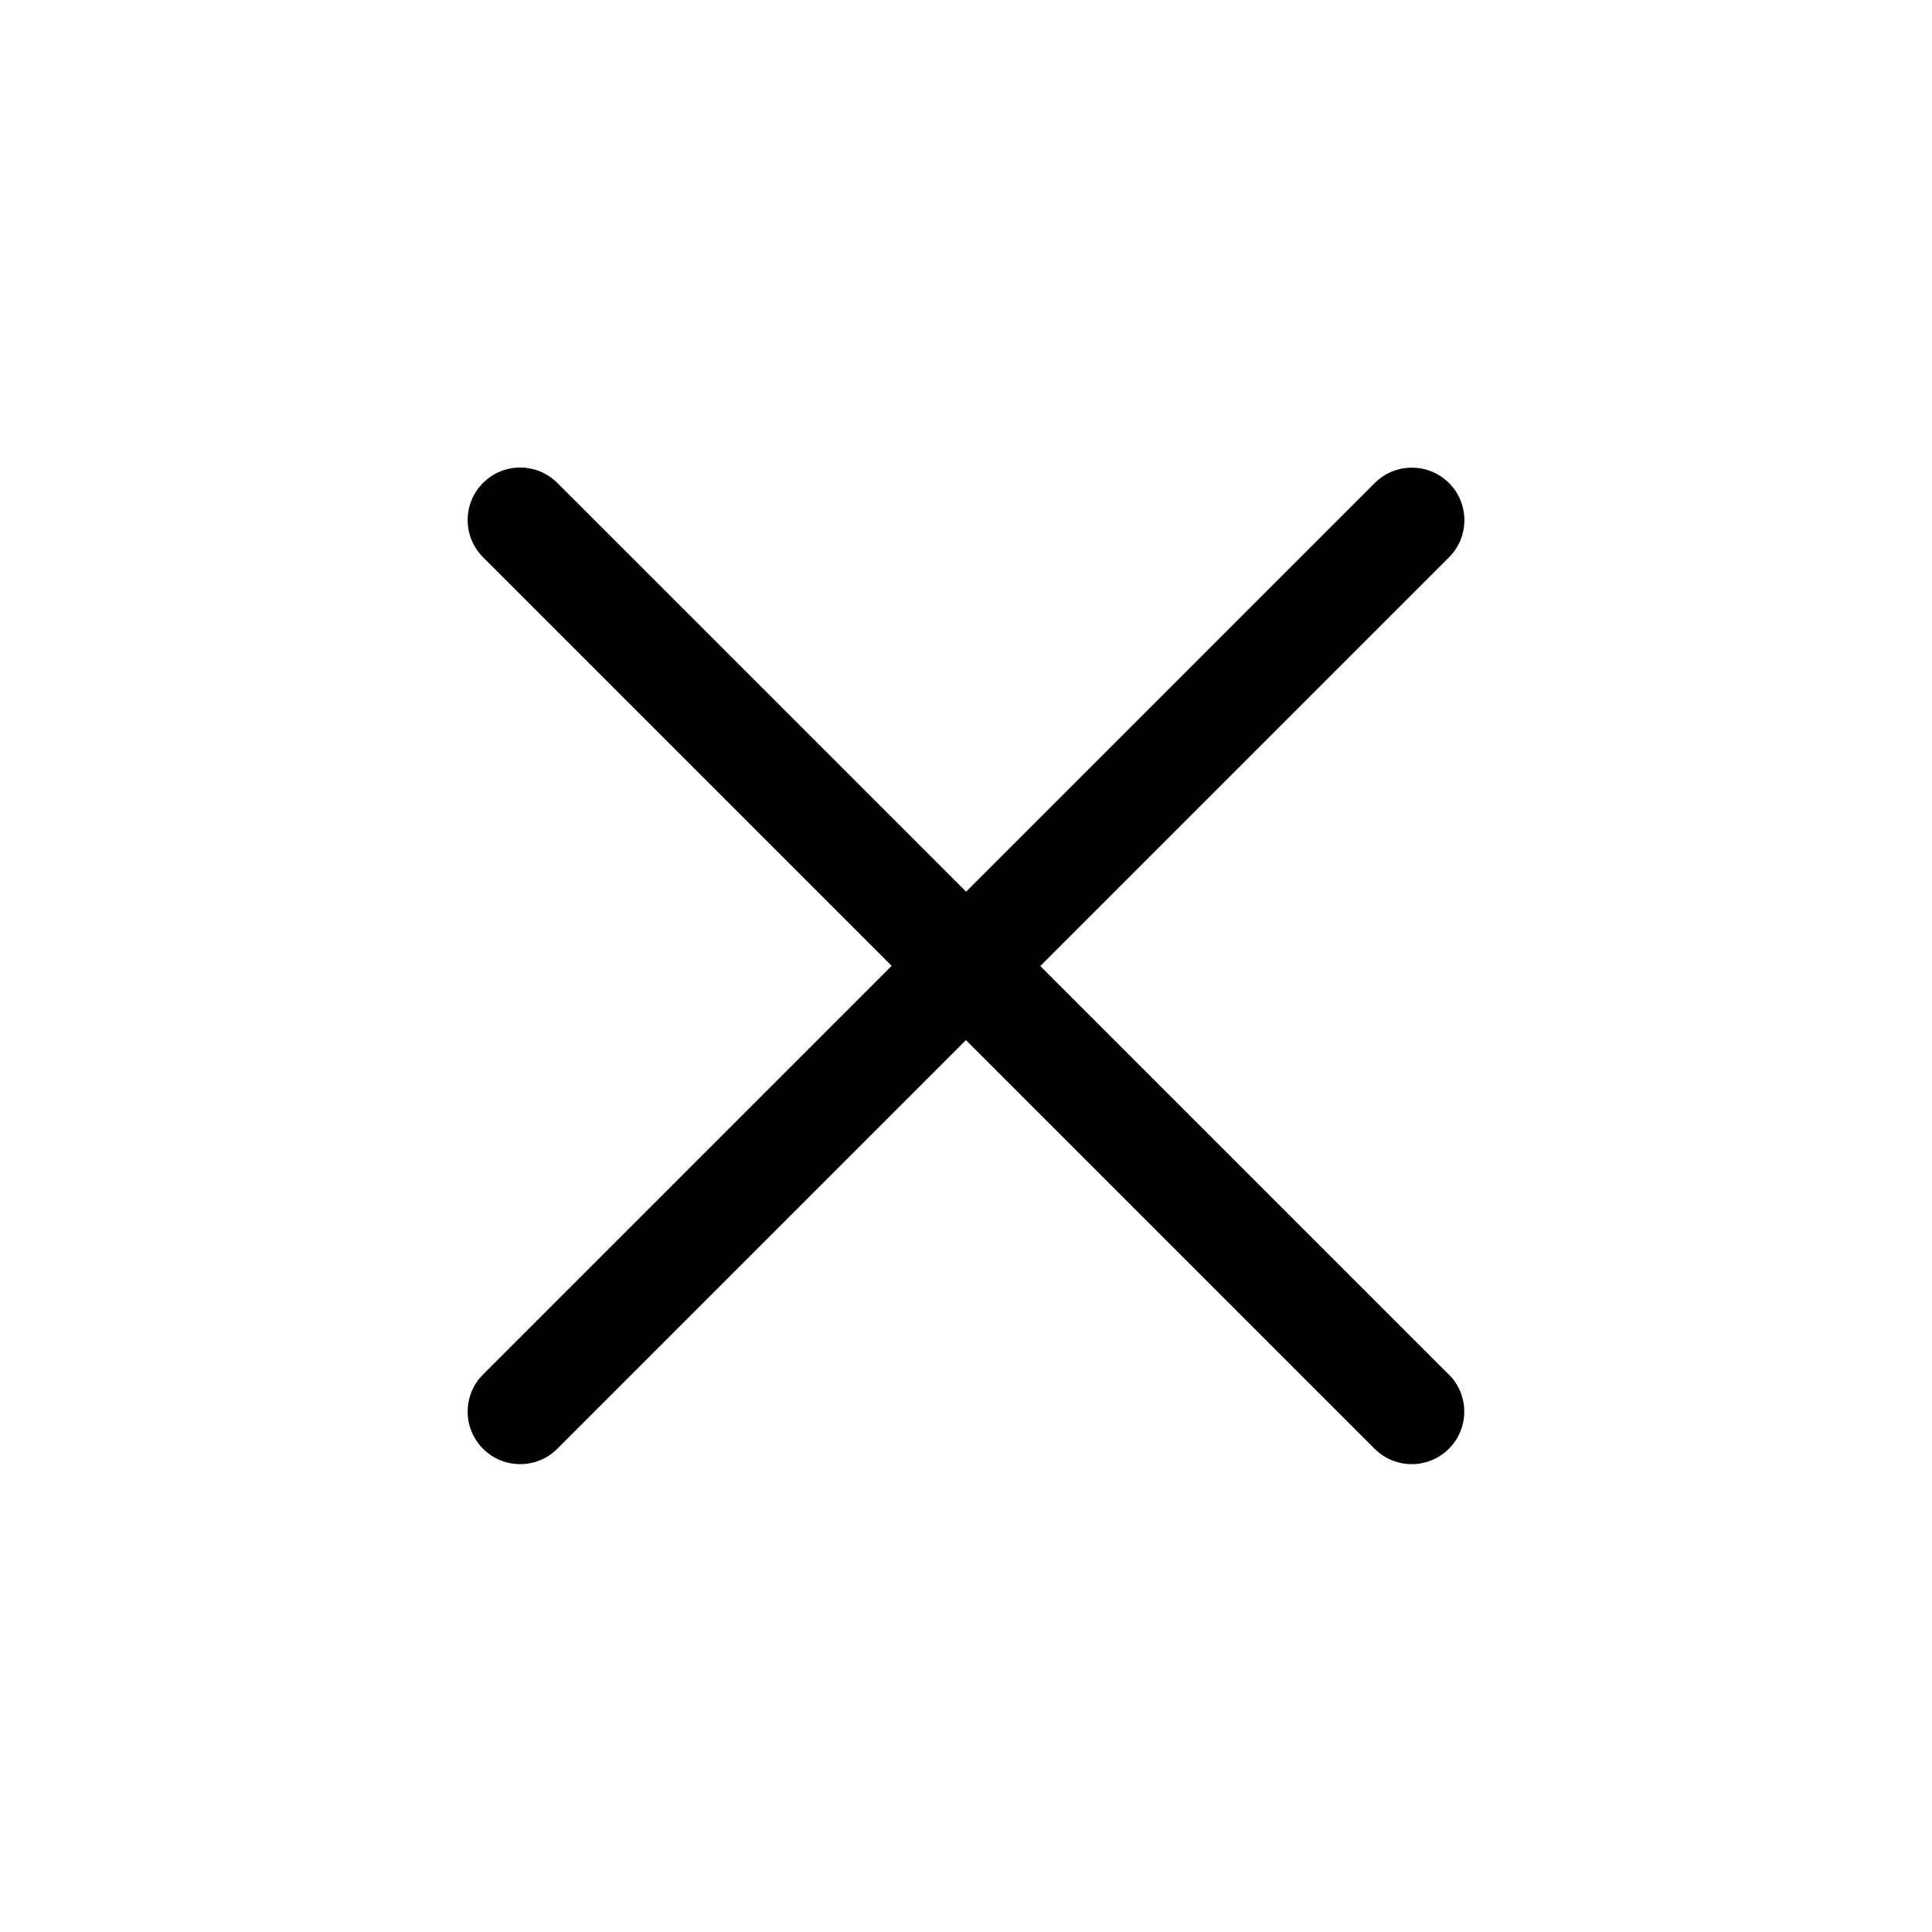
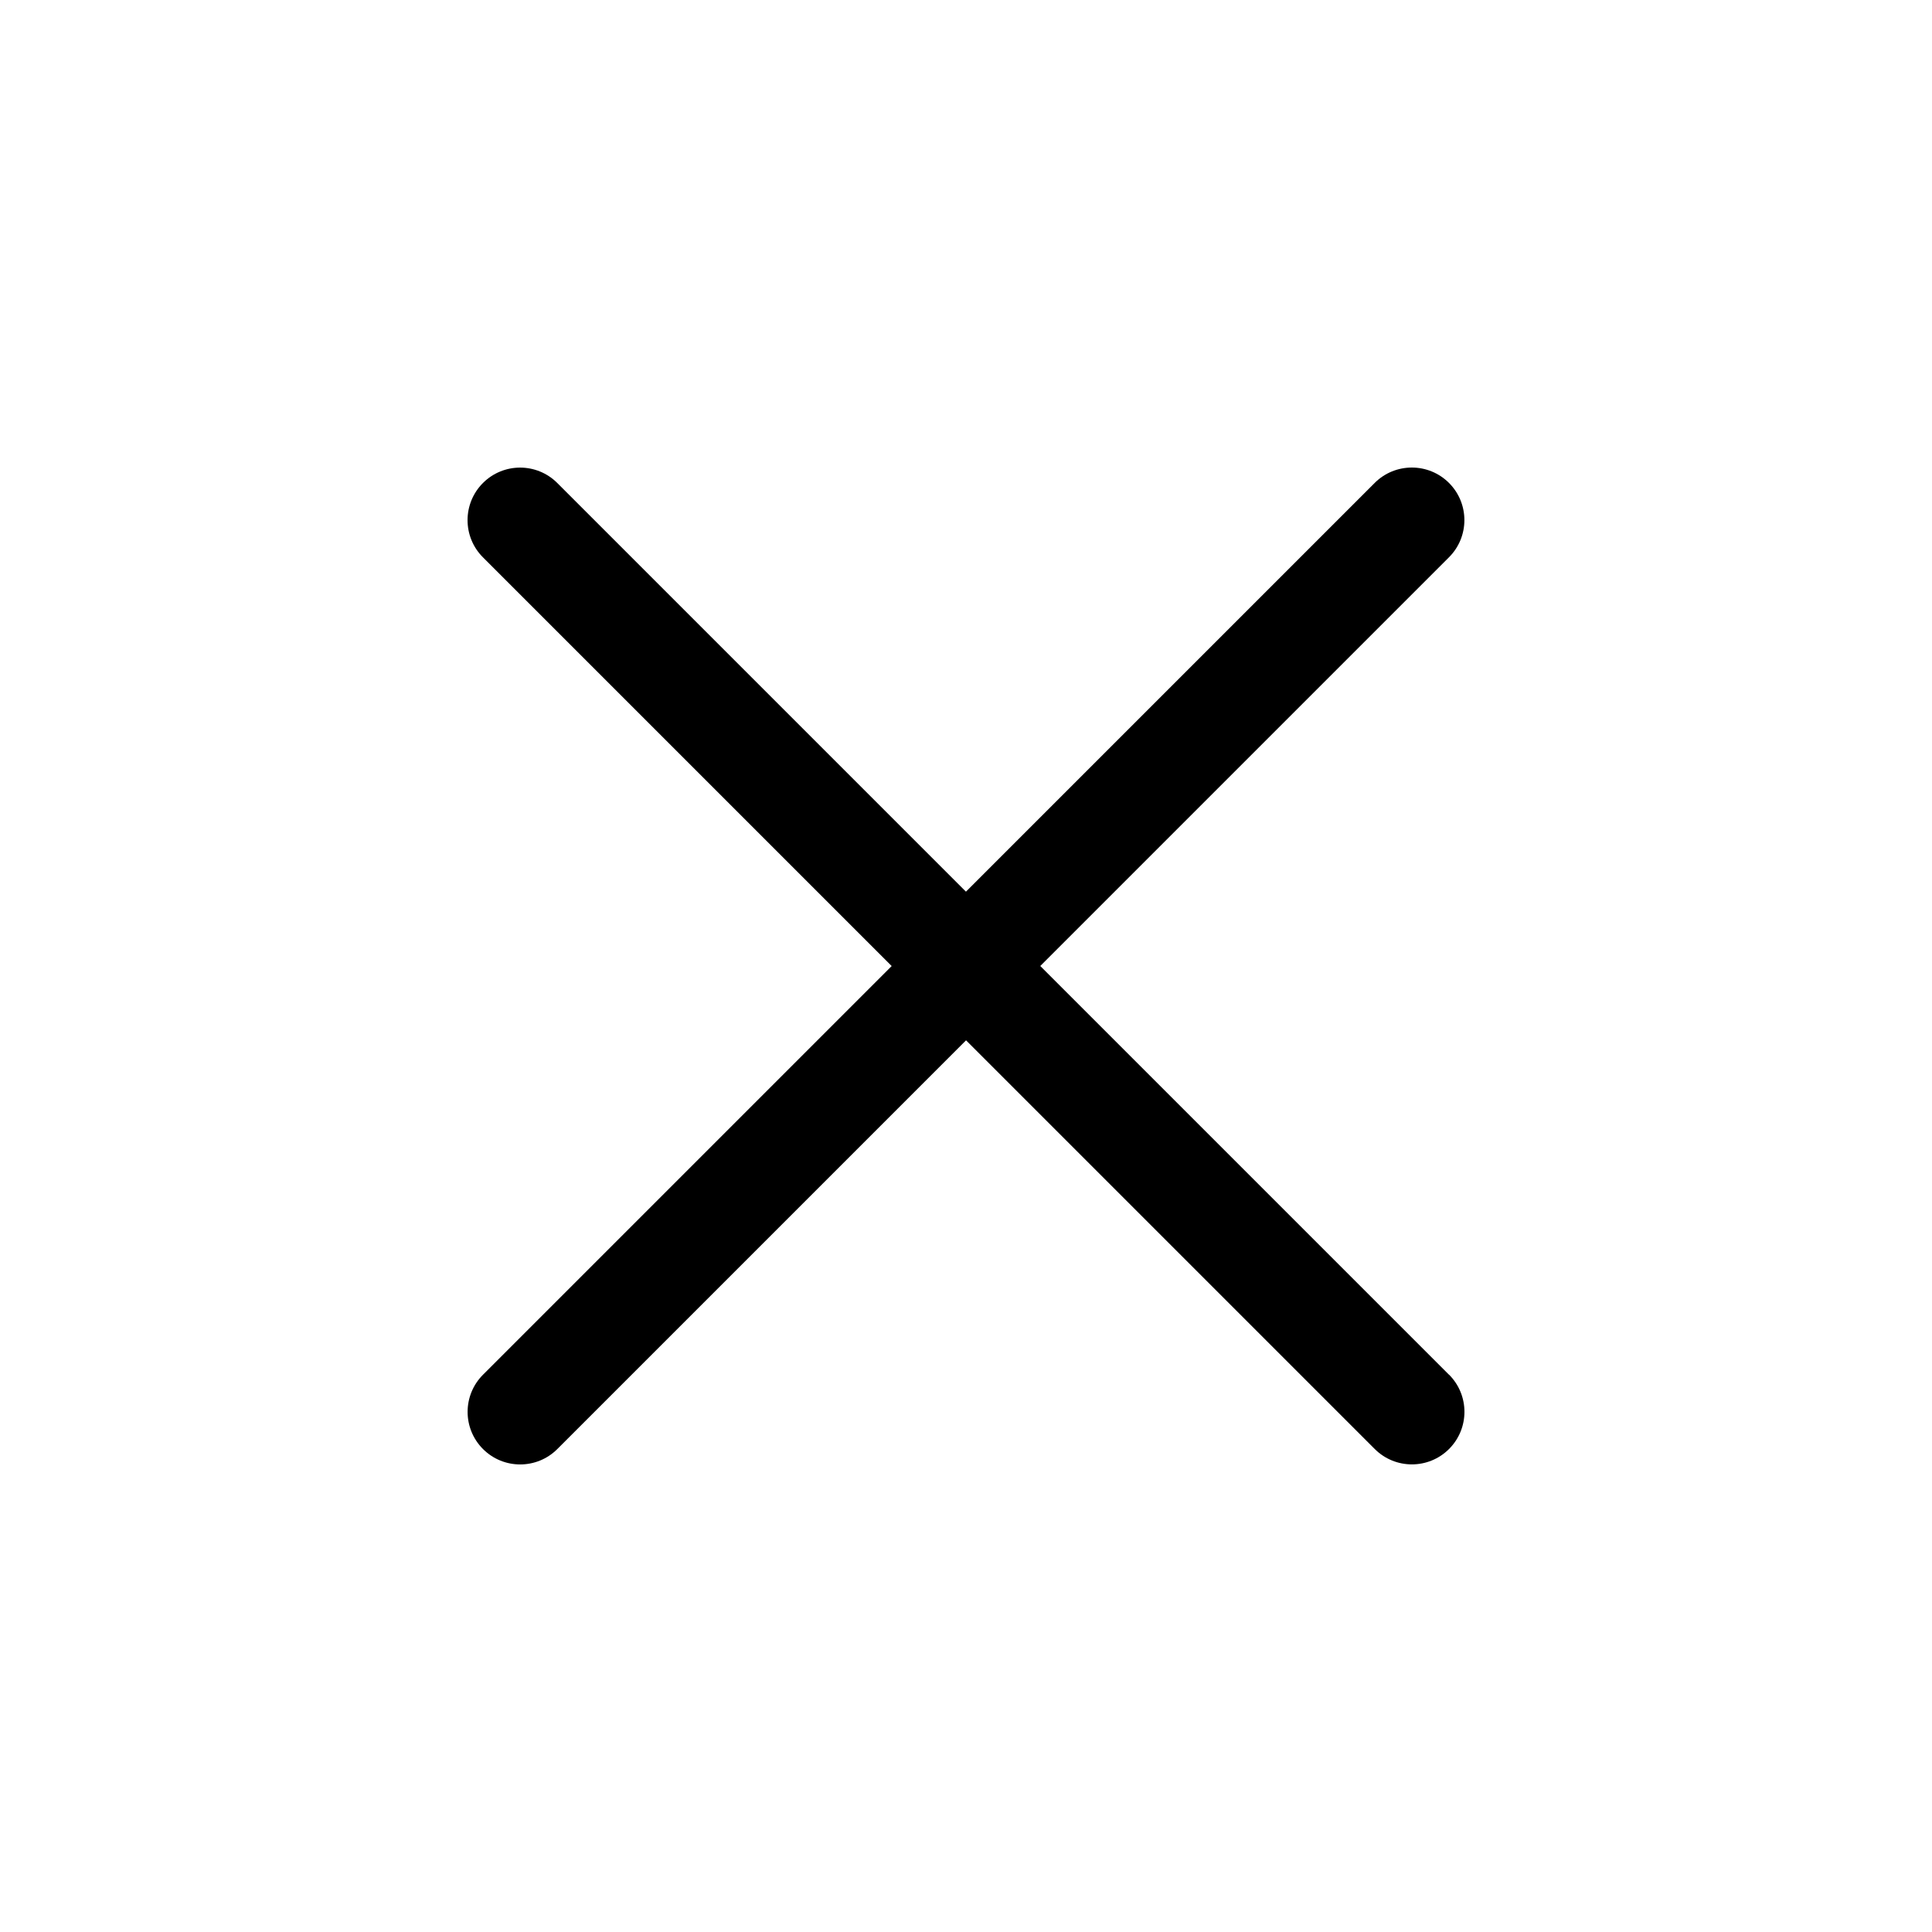
- <svg xmlns="http://www.w3.org/2000/svg" width="22.732" height="22.733" viewBox="0 0 22.732 22.733">
-   <path id="Path_255" data-name="Path 255" d="M15.456,7.419h-6.8V.618a.618.618,0,0,0-1.236,0v6.8H.618a.618.618,0,1,0,0,1.236h6.8v6.8a.618.618,0,0,0,1.236,0v-6.8h6.8a.618.618,0,1,0,0-1.236Z" transform="translate(11.366) rotate(45)" />
+ <svg xmlns="http://www.w3.org/2000/svg" width="25.456" height="25.456" viewBox="0 0 25.456 25.456">
+   <g id="plus-circle" transform="translate(12.728) rotate(45)">
+     <path id="Path_255" data-name="Path 255" d="M17.308,8.308H9.692V.692a.692.692,0,0,0-1.385,0V8.308H.692a.692.692,0,1,0,0,1.385H8.308v7.615a.692.692,0,0,0,1.385,0V9.692h7.615a.692.692,0,0,0,0-1.385Z" transform="translate(0)" />
+   </g>
</svg>
